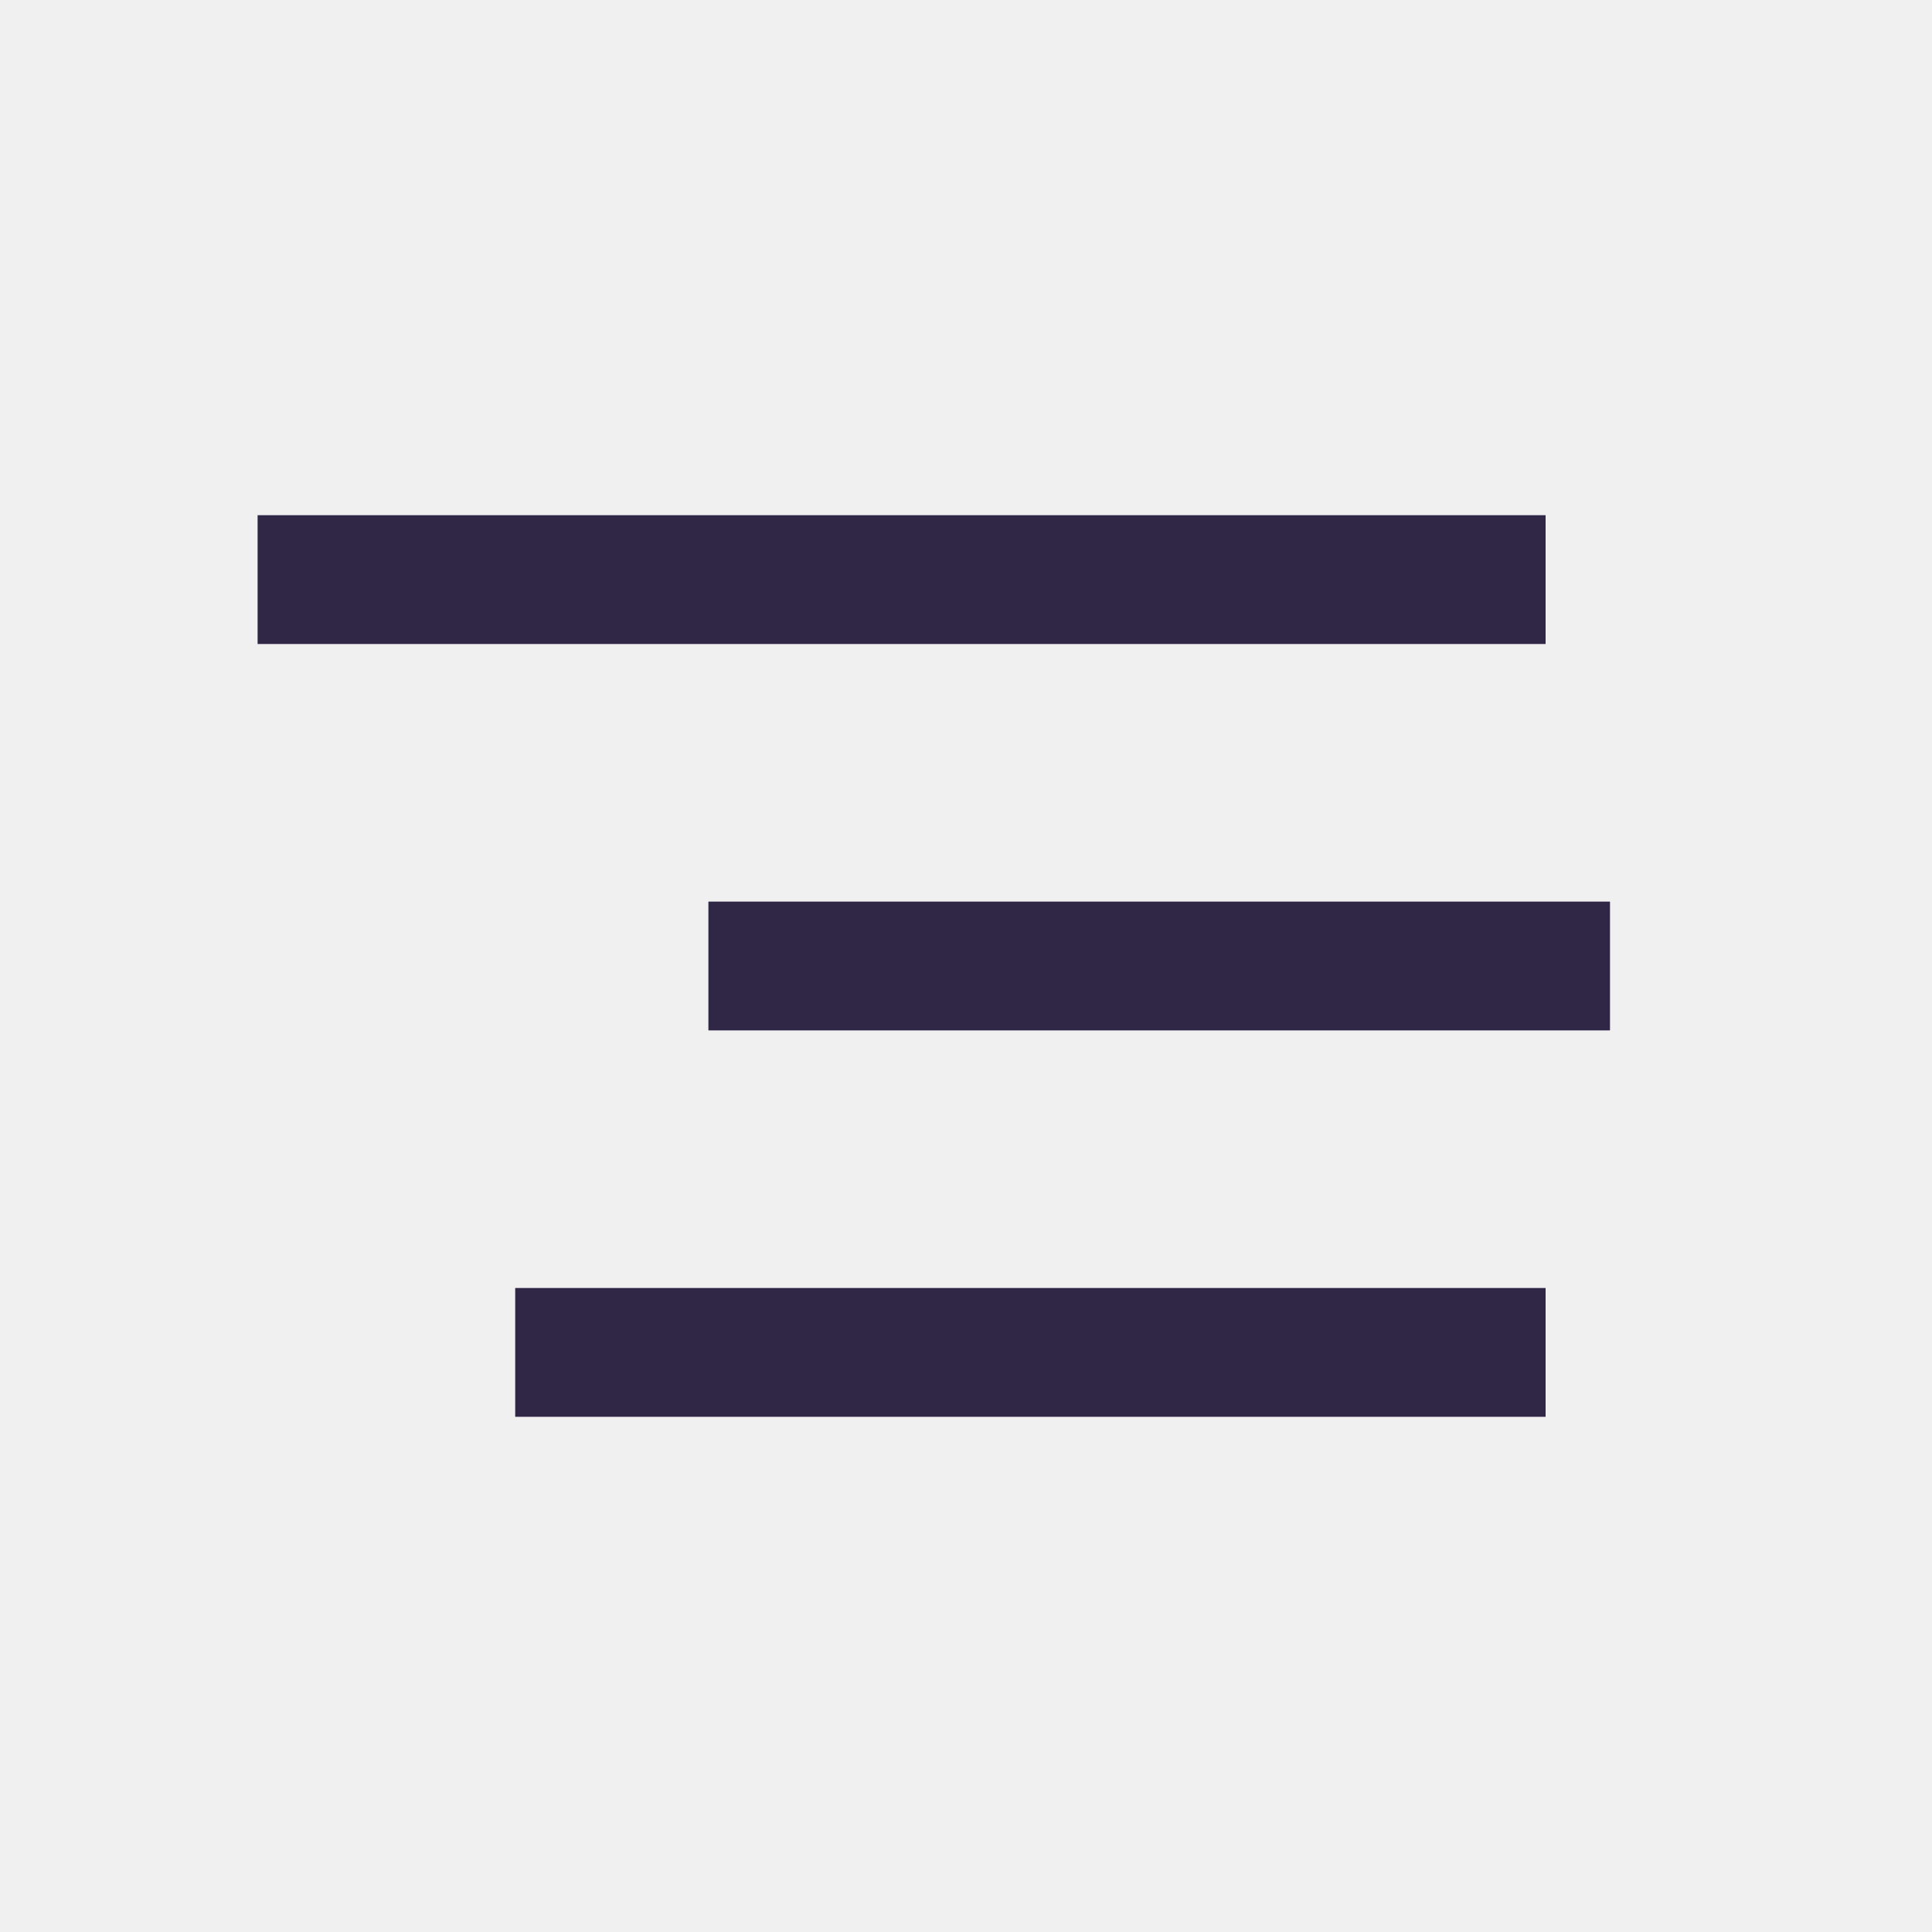
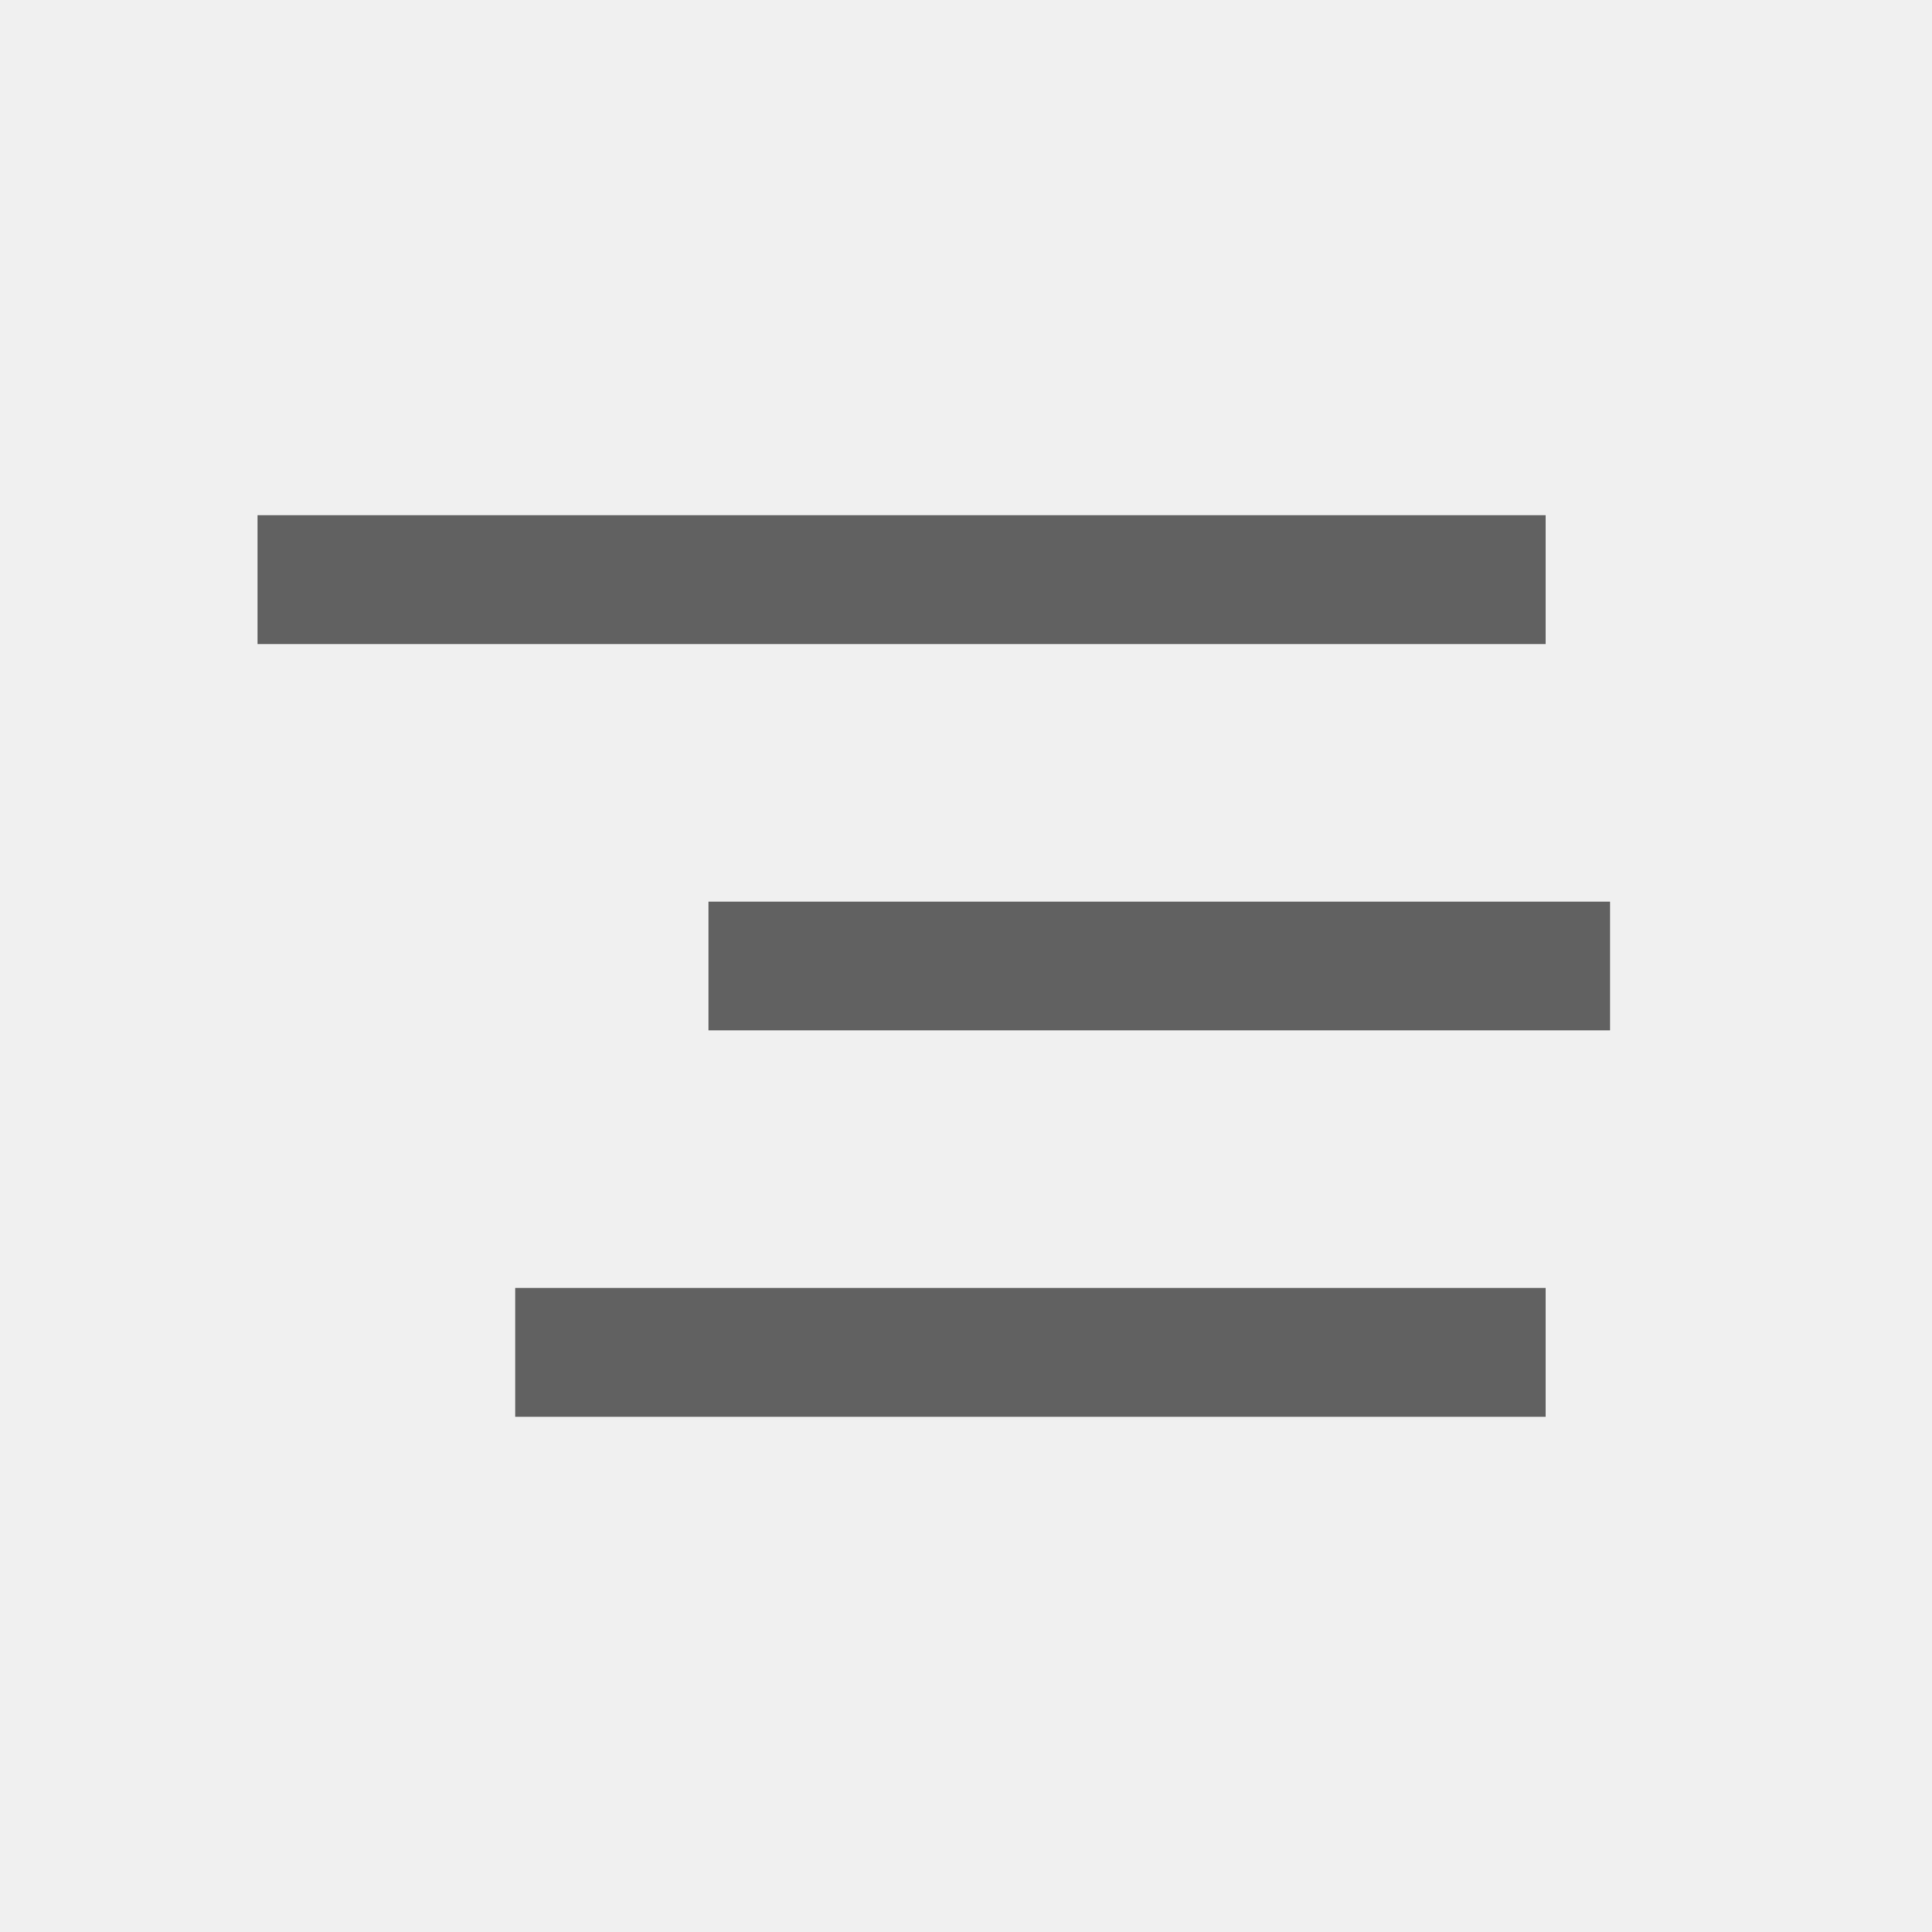
<svg xmlns="http://www.w3.org/2000/svg" width="30" height="30" style="fill:#ffffff" version="1.1" id="svg4">
  <defs id="defs8" />
-   <path style="fill:#302747;fill-opacity:1;stroke-width:1.069" d="m 8,20 h 16 v 2 H 8 Z" id="path395" />
-   <path style="fill:#302747;fill-opacity:1;stroke-width:1.183" d="m 11,14 h 14 v 2 H 11 Z" id="path393" />
-   <path style="fill:#302747;fill-opacity:1;stroke-width:1.25" d="m 4,8 h 20 v 2 H 4 Z" id="path2" />
+   <path style="fill:#616161;fill-opacity:1;stroke-width:1.069" d="m 8,20 h 16 v 2 H 8 Z" id="path395" />
+   <path style="fill:#616161;fill-opacity:1;stroke-width:1.183" d="m 11,14 h 14 v 2 H 11 Z" id="path393" />
+   <path style="fill:#616161;fill-opacity:1;stroke-width:1.25" d="m 4,8 h 20 v 2 H 4 Z" id="path2" />
</svg>
